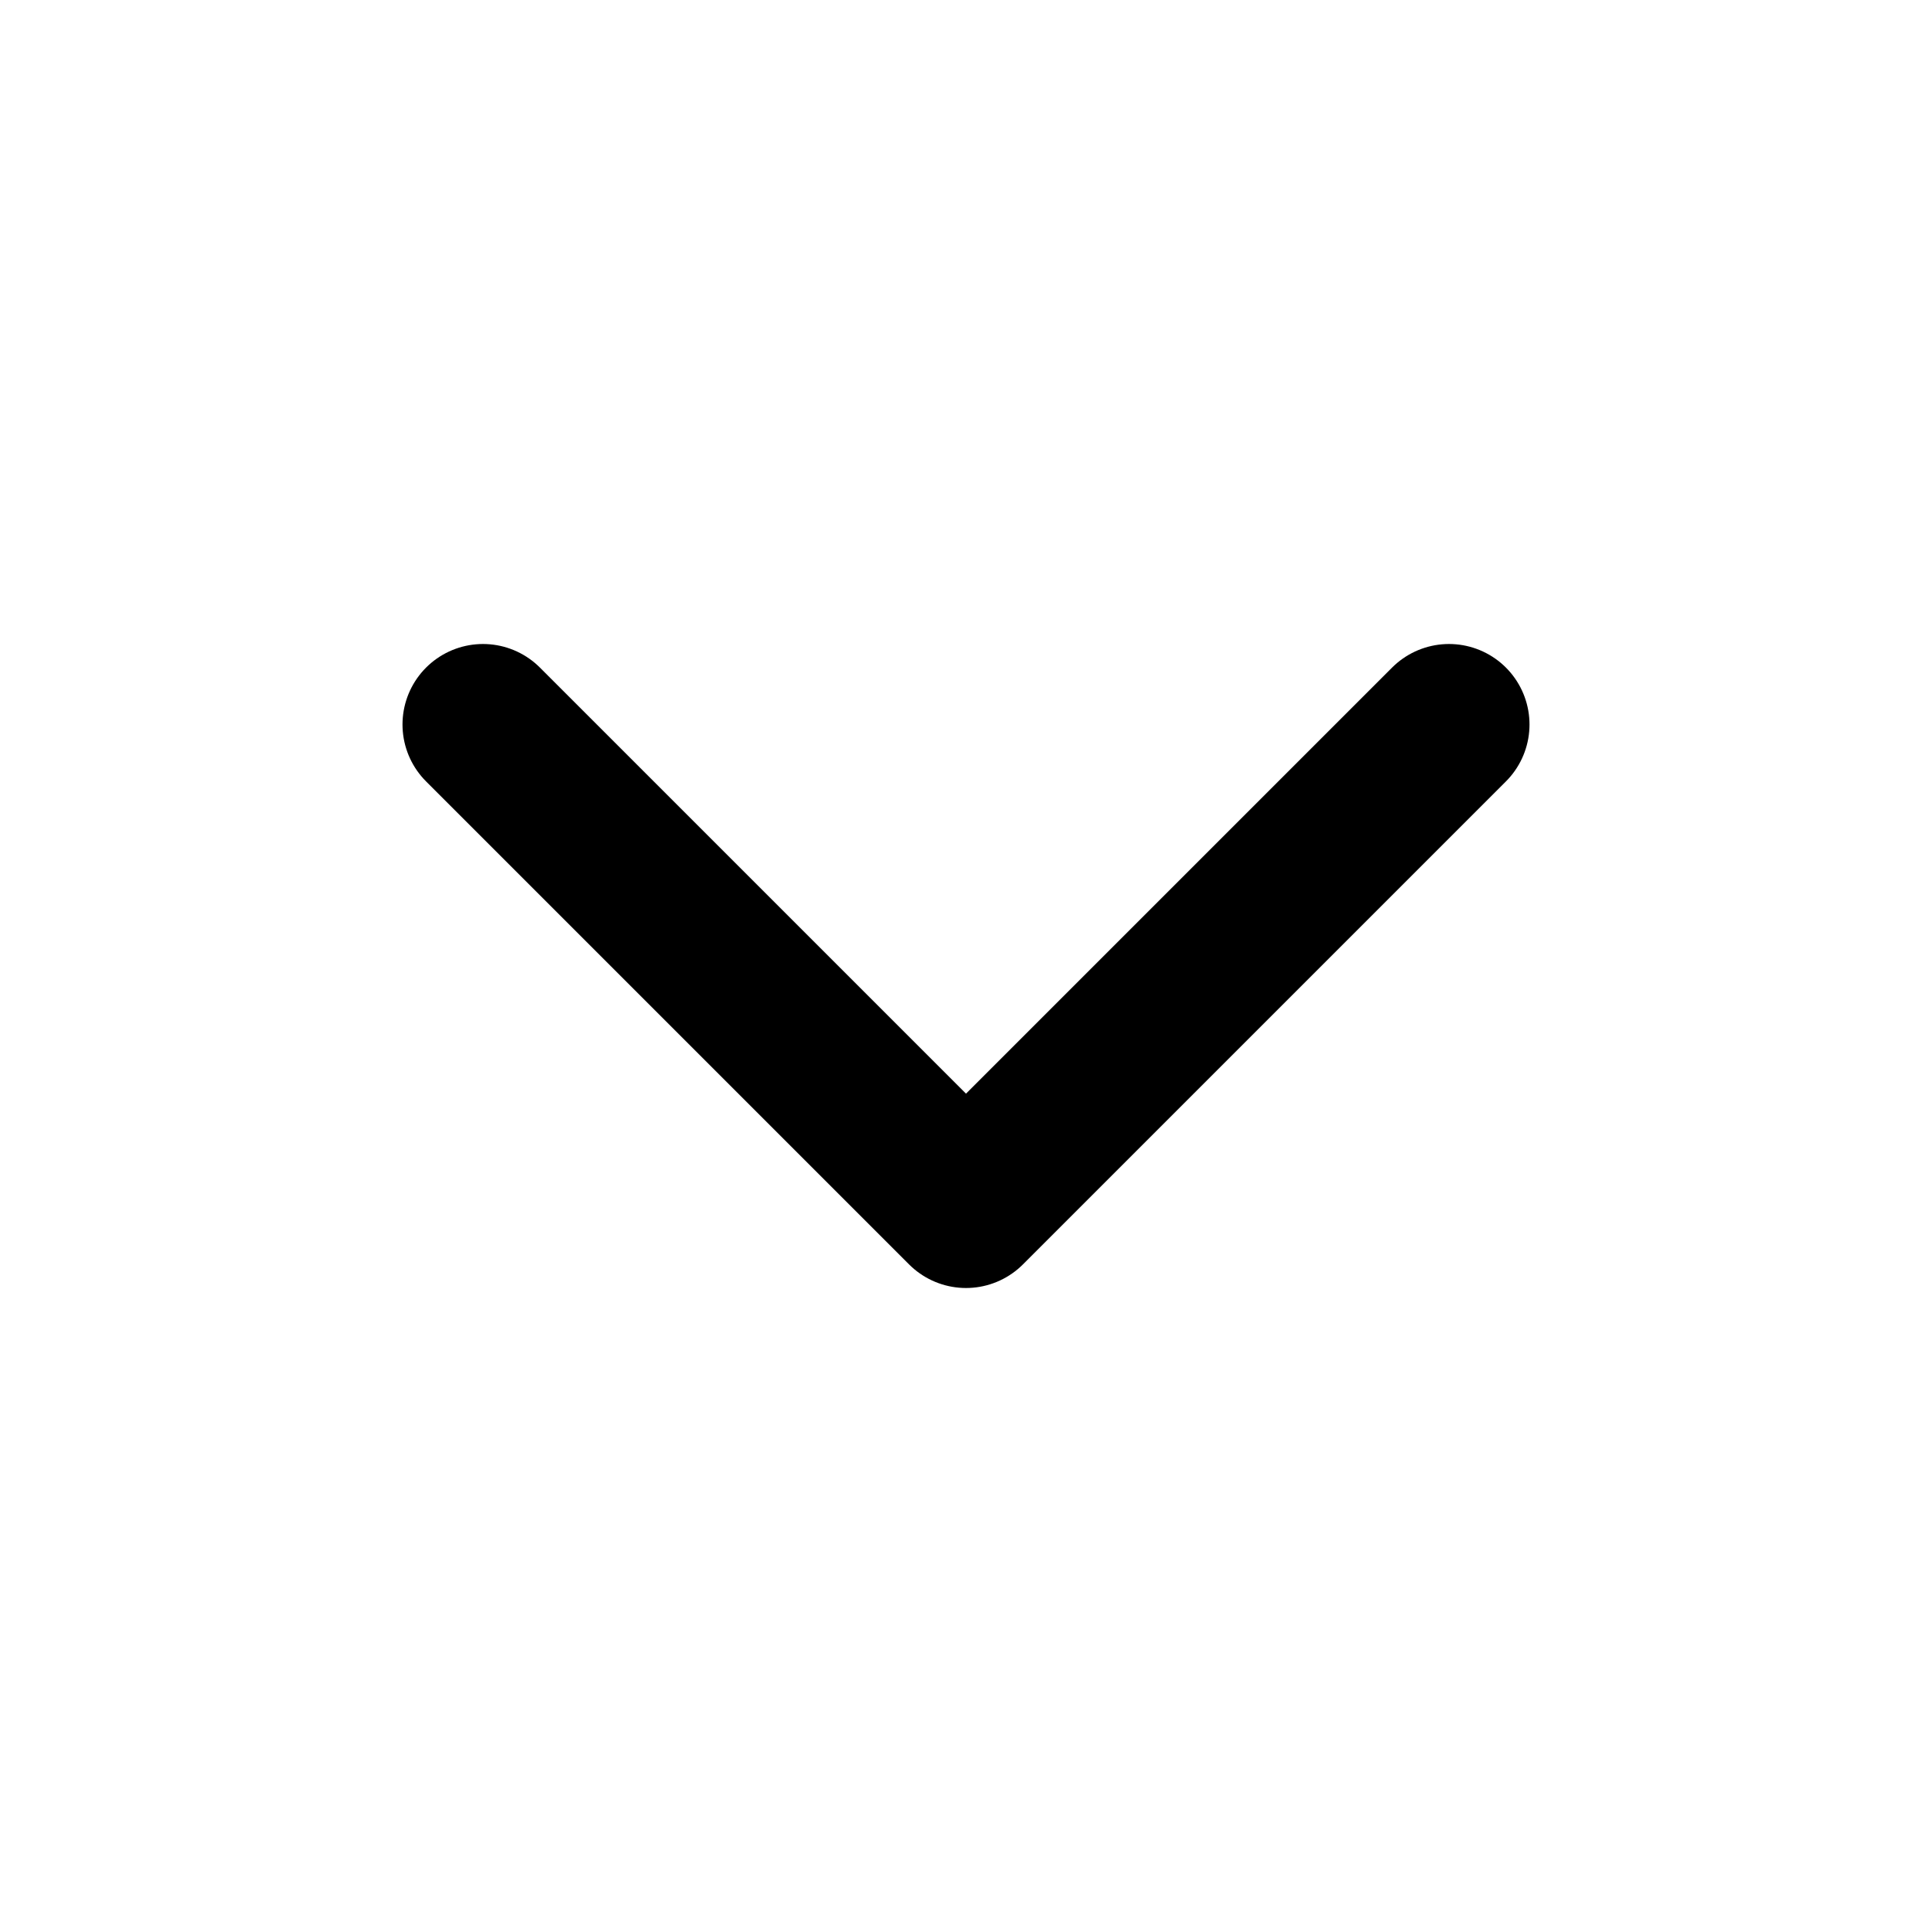
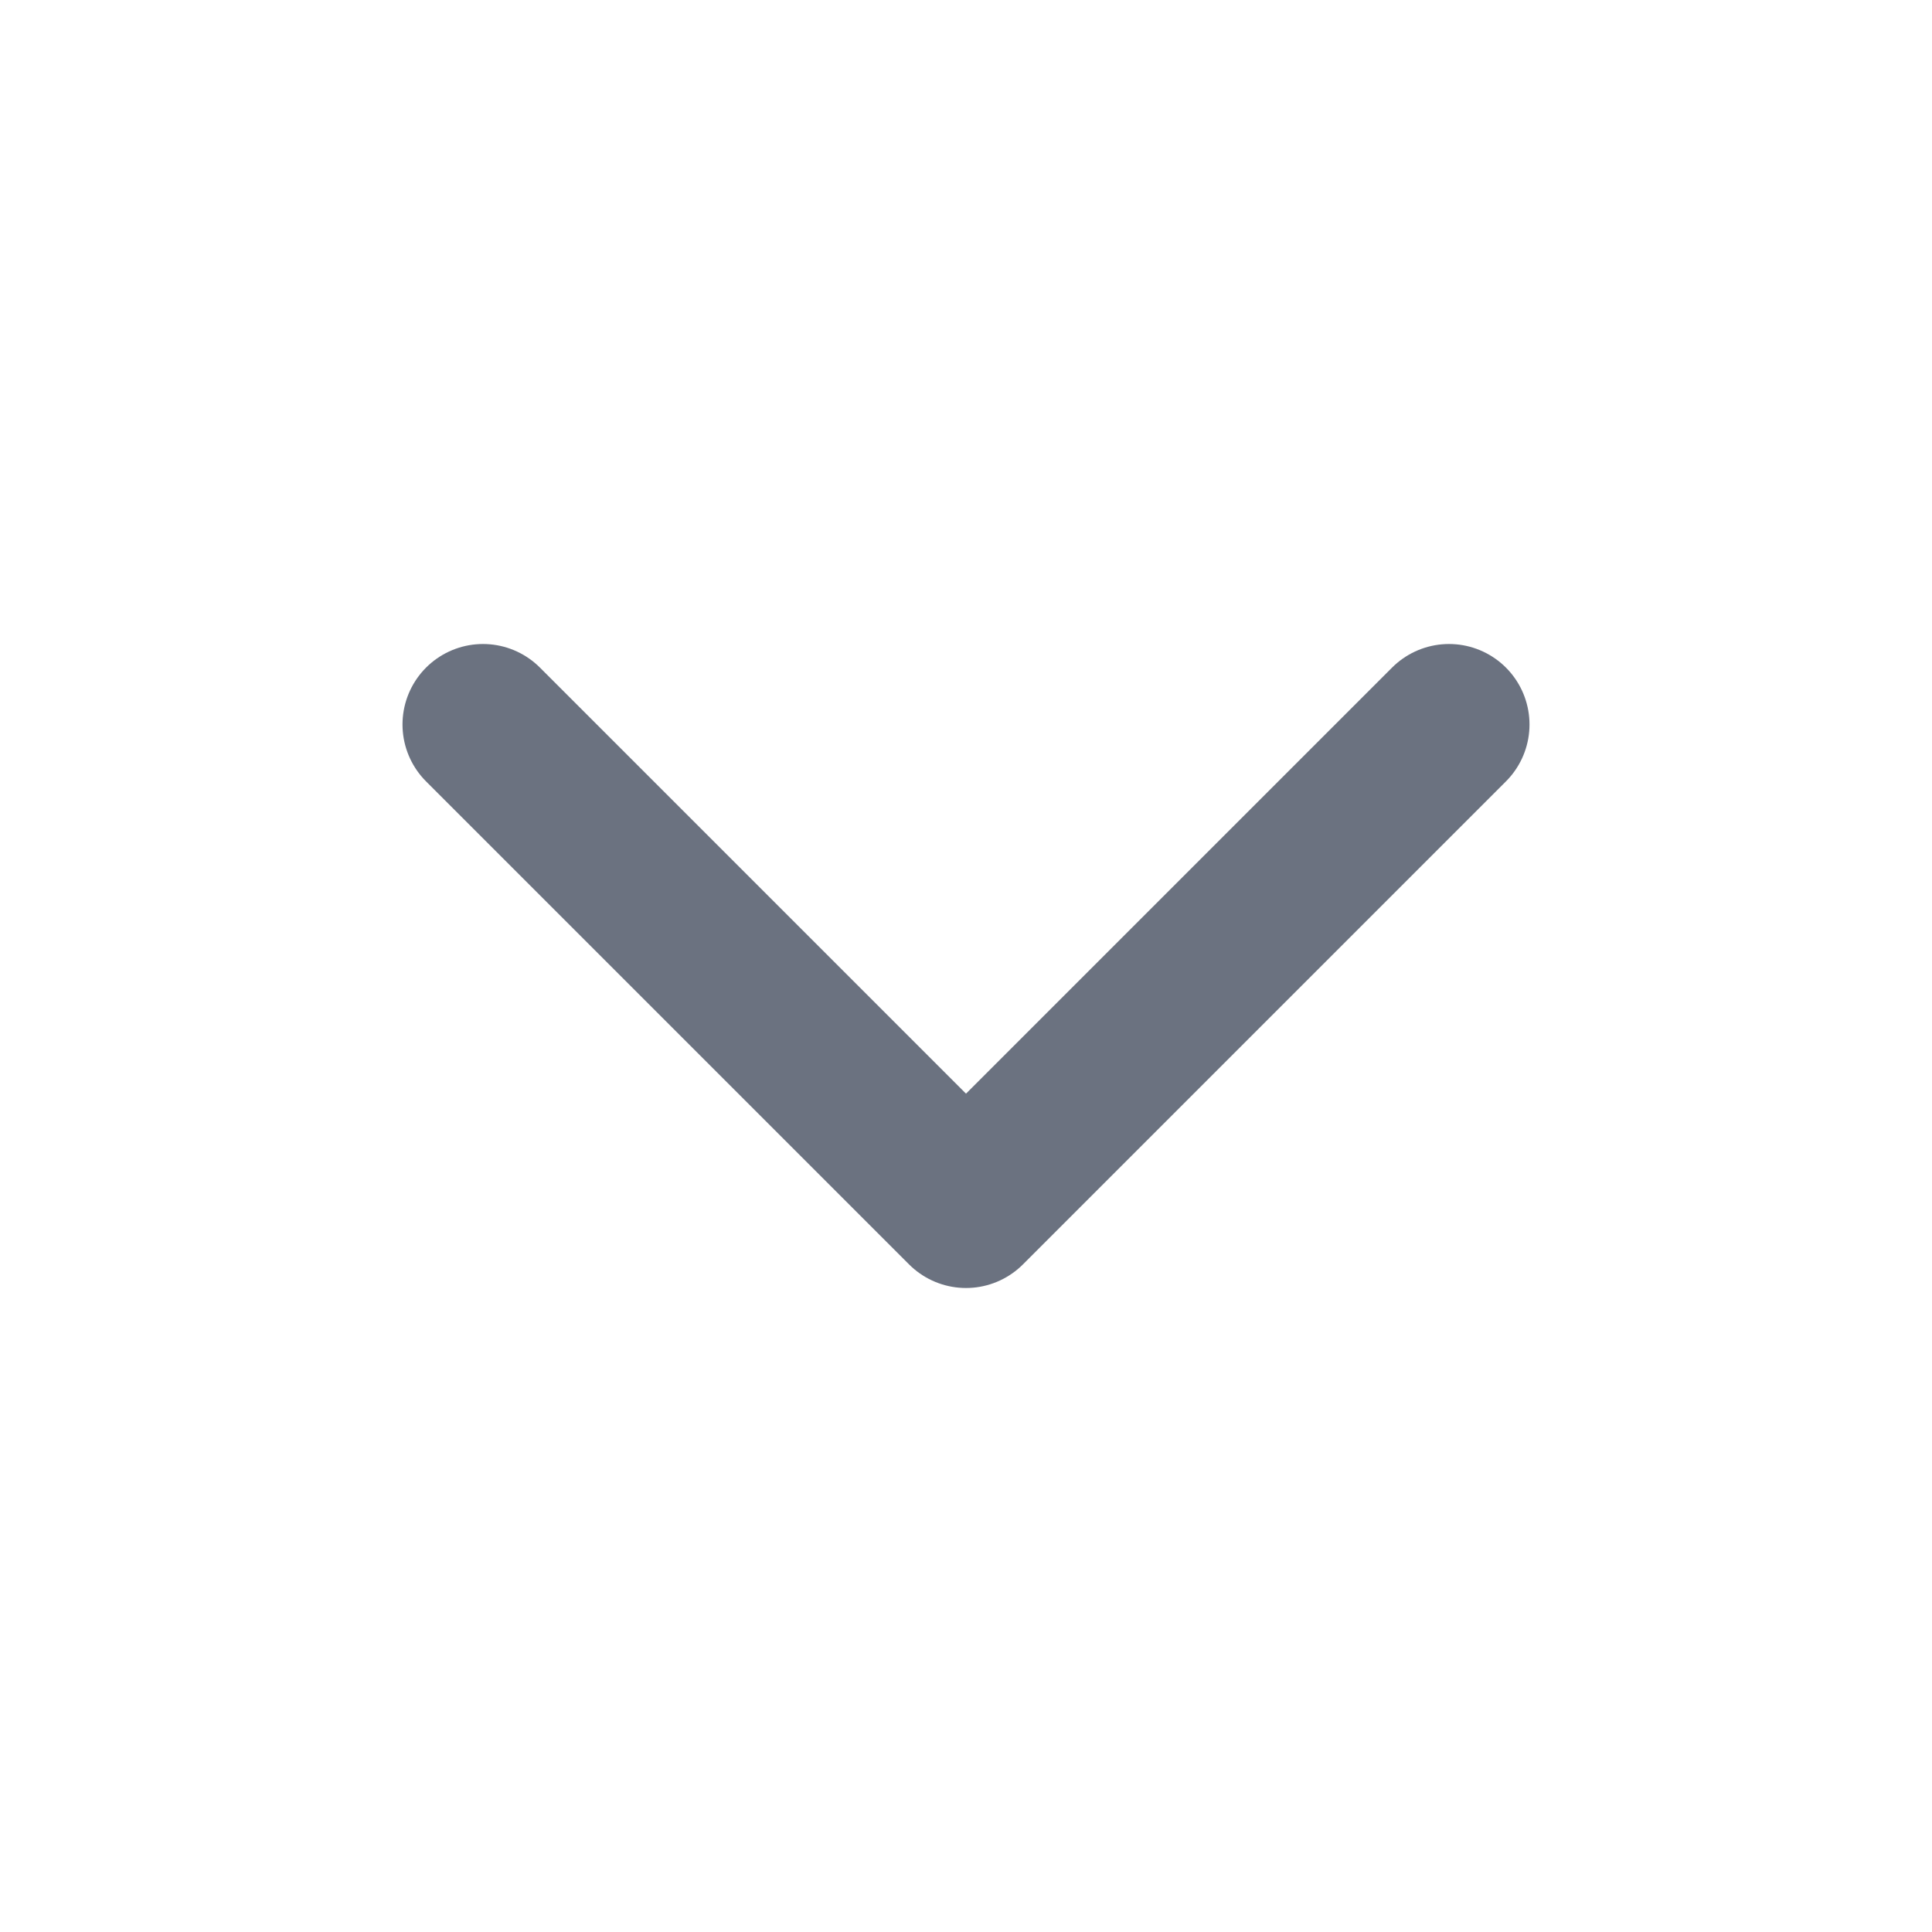
- <svg xmlns="http://www.w3.org/2000/svg" width="24" height="24" viewBox="0 0 24 24" fill="none" stroke="#000" stroke-width="2" stroke-linecap="round" stroke-linejoin="round" class="feather feather-chevron-down">
+ <svg xmlns="http://www.w3.org/2000/svg" width="24" height="24" viewBox="0 0 24 24" fill="none" stroke="#6b7280" stroke-width="2" stroke-linecap="round" stroke-linejoin="round" class="feather feather-chevron-down">
  <polyline points="6 9 12 15 18 9" />
</svg>
